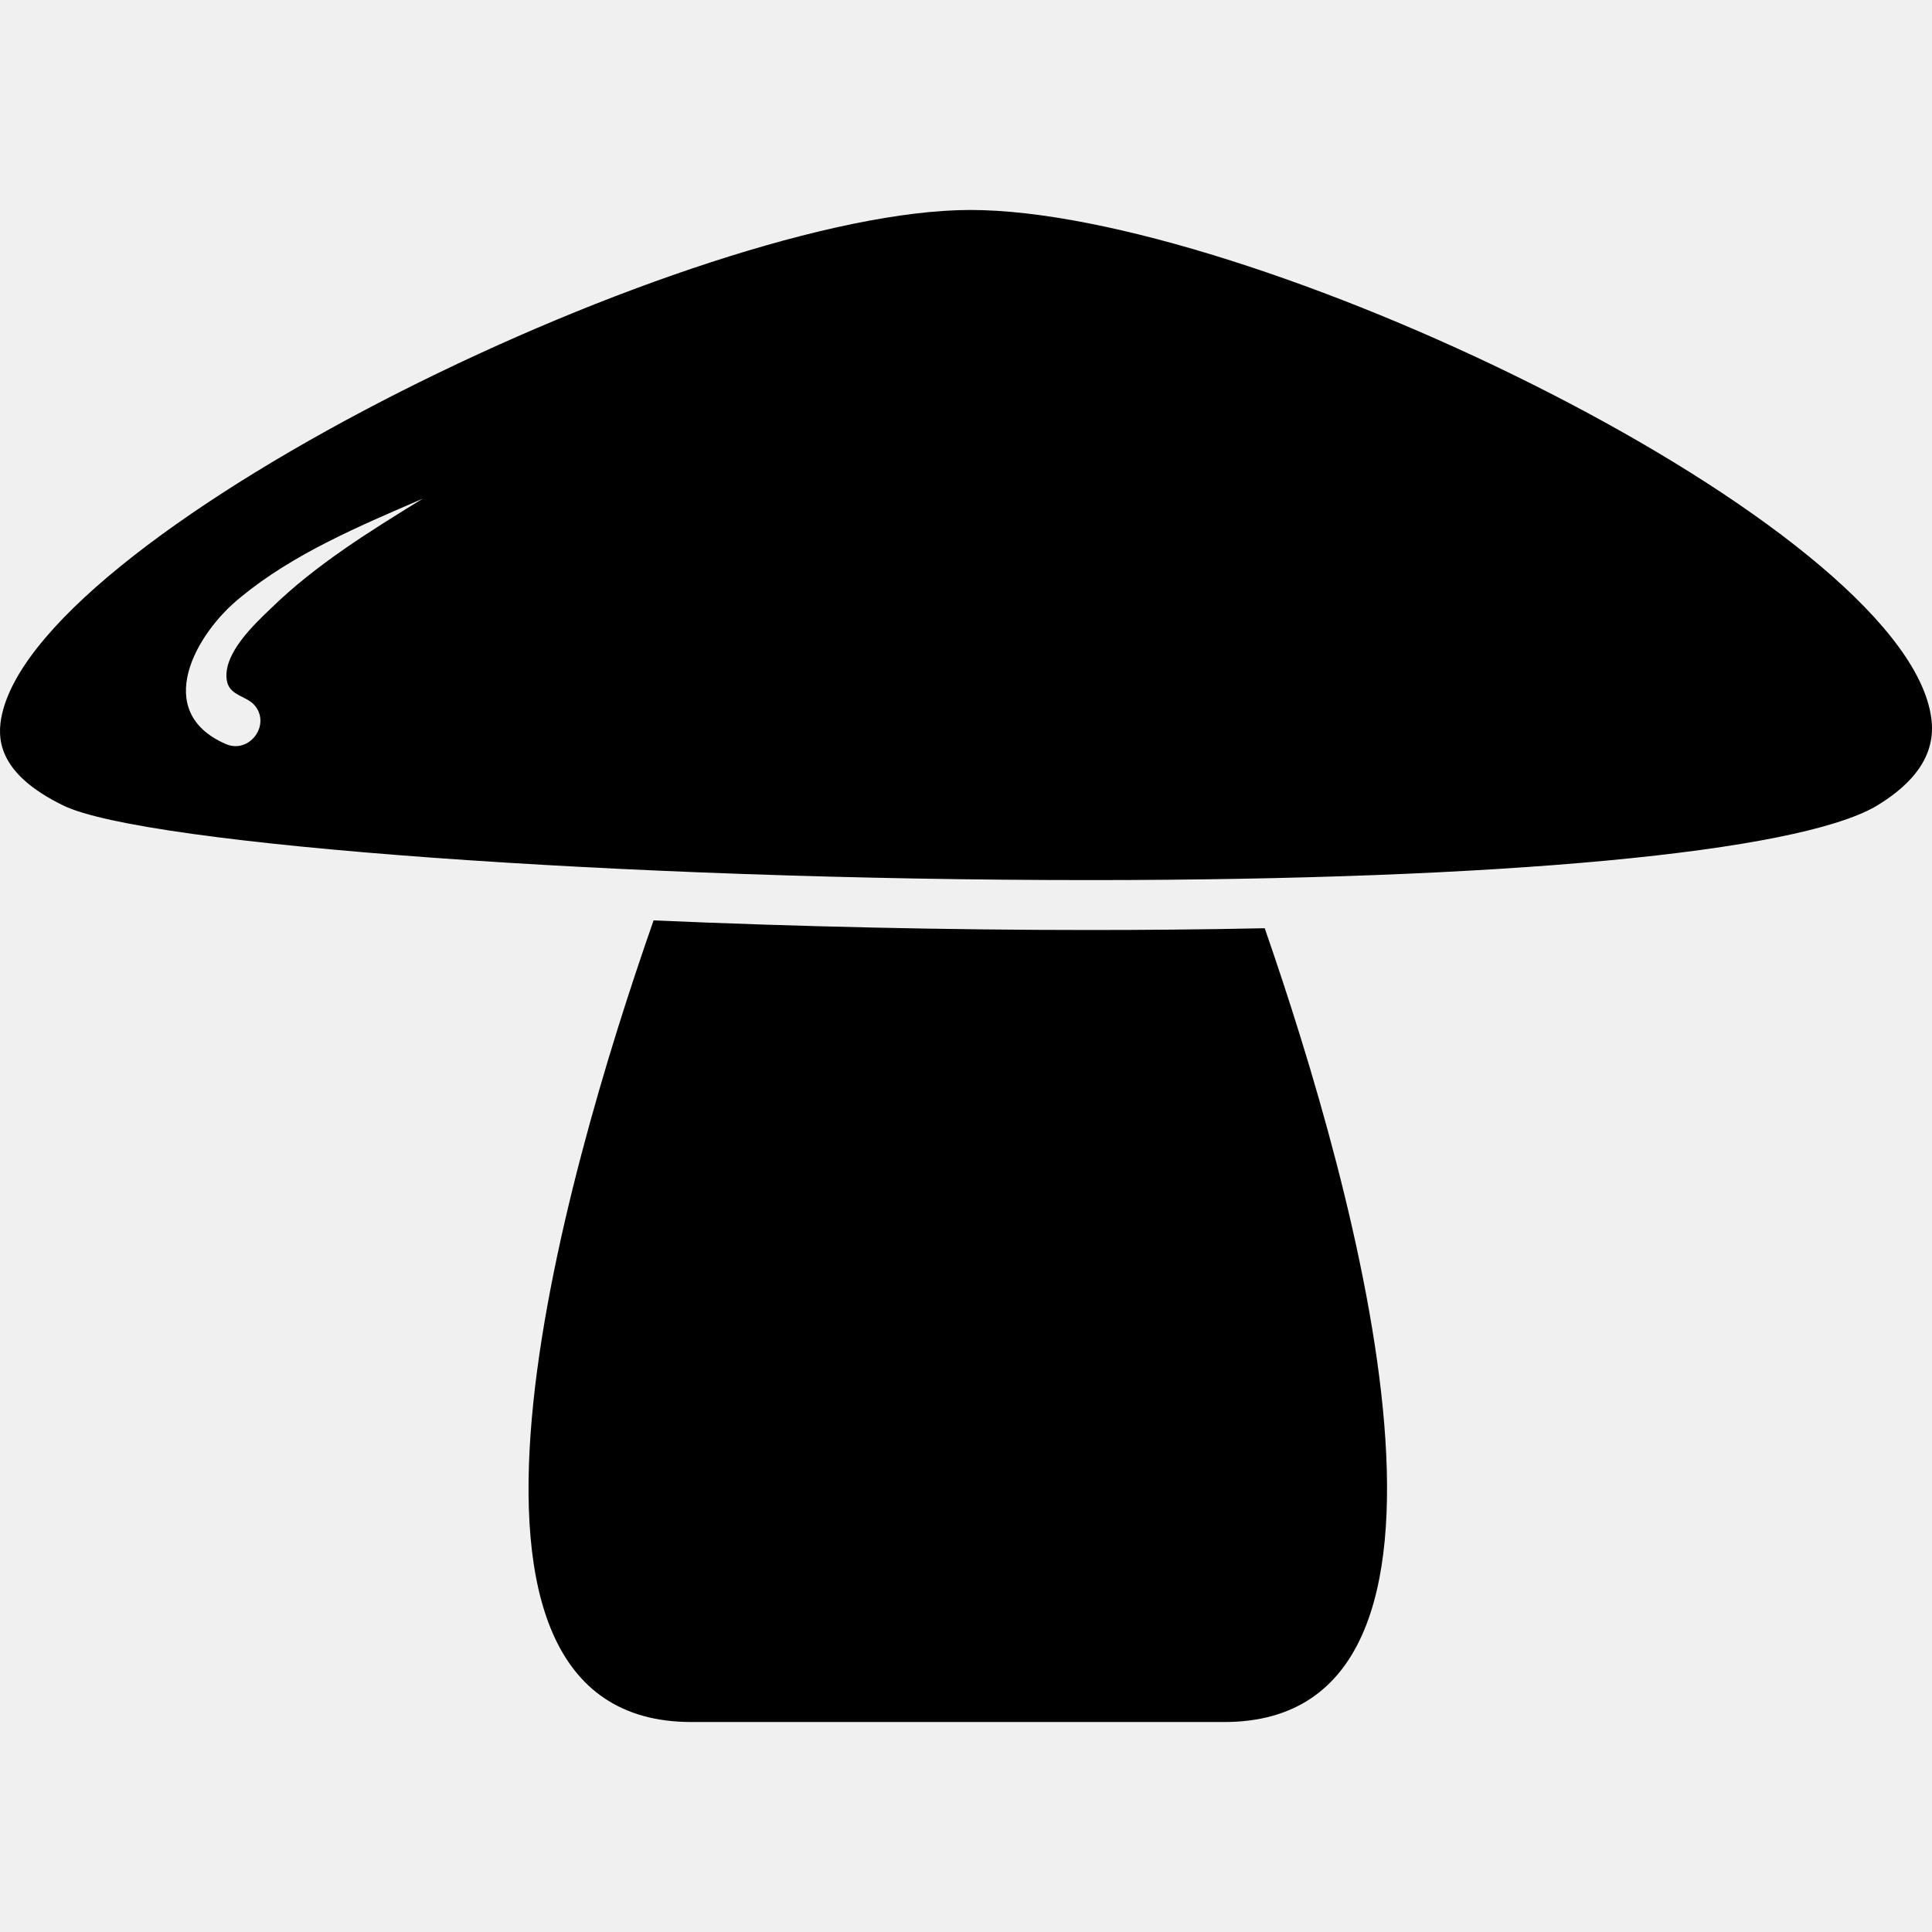
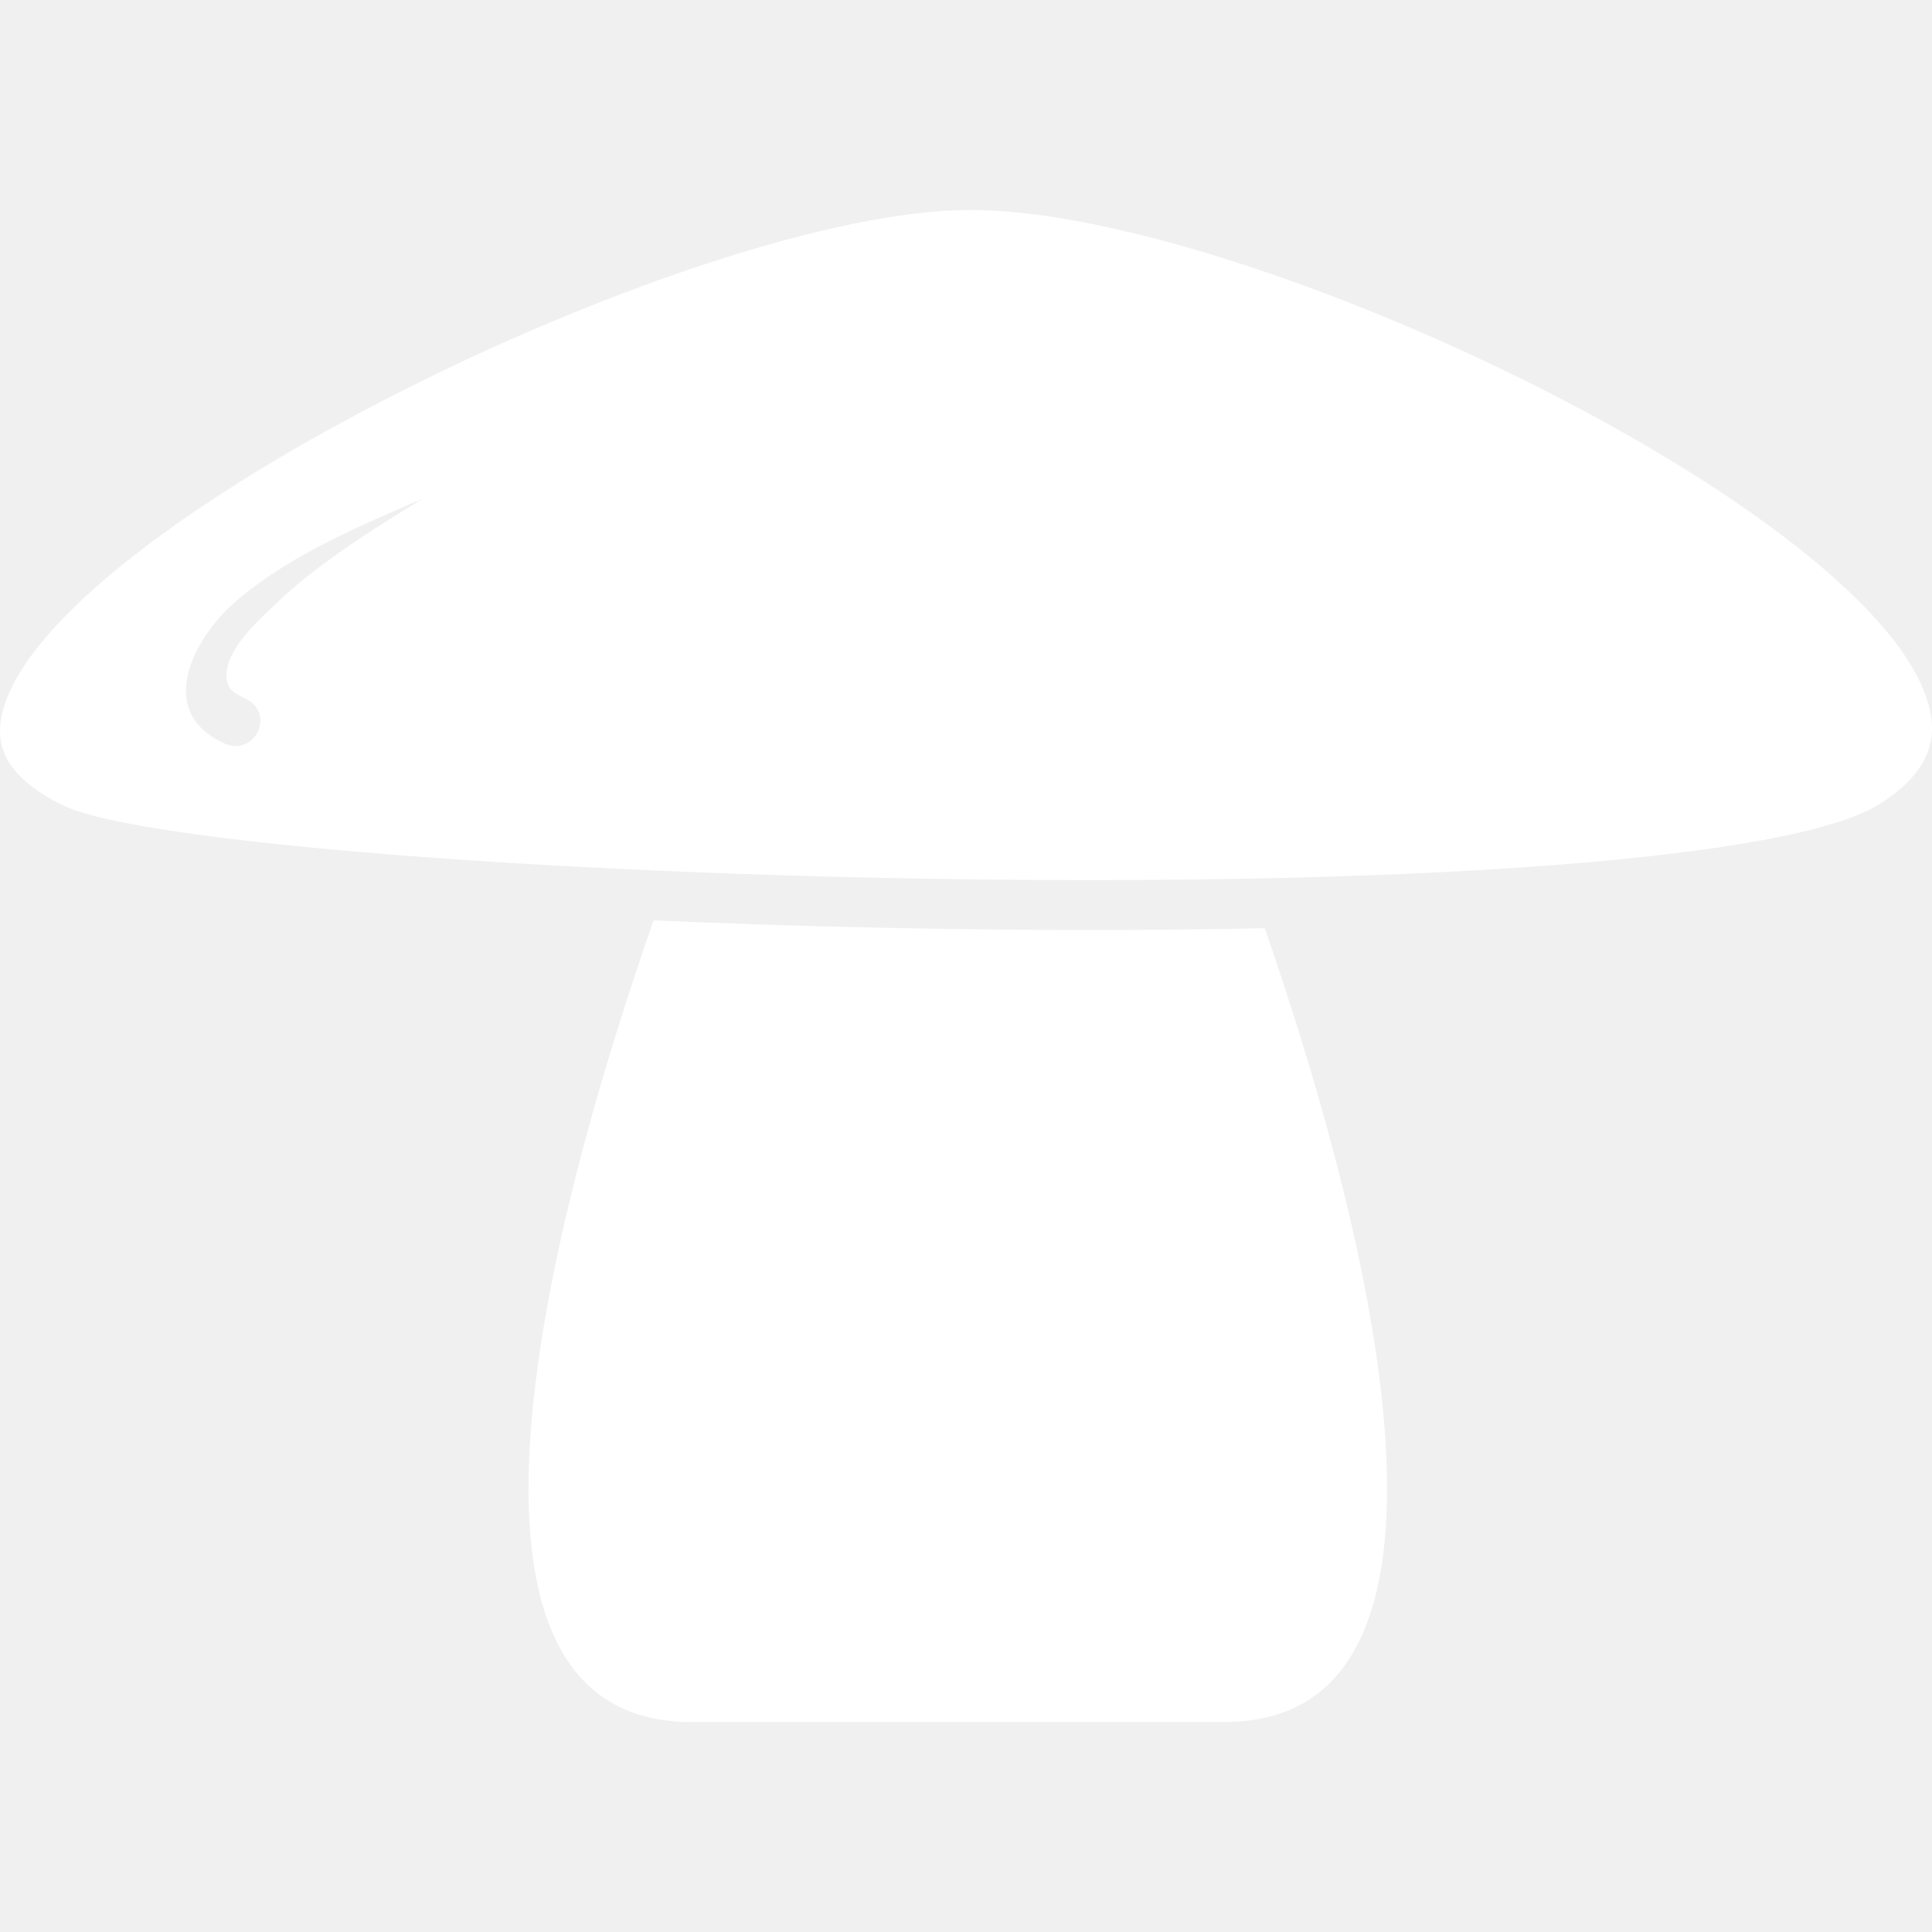
<svg xmlns="http://www.w3.org/2000/svg" version="1.1" id="Capa_1" x="0px" y="0px" viewBox="0 0 389.665 389.665" style="enable-background:new 0 0 389.665 389.665;" xml:space="preserve">
+   <style type="text/css">
+ 	 	path {
+ 	 		fill: #fff;
+ 	 	}
+ 	 </style>
  <g>
    <path d="M219.752,187.574c-0.003,0-0.002,0-0.005,0c-28.442,0-59.015-0.675-87.925-1.938   c-18.383,52.539-49.676,161.678,7.619,161.678c28.677,0,43.664,0,51.242,0c2.268,0,3.877,0,4.982,0c7.579,0,22.566,0,51.248,0   c56.726,0,26.614-106.984,8.169-160.098C242.285,187.484,230.208,187.574,219.752,187.574z" />
-     <path d="M388.94,142.026C378.118,102.924,251.304,42.35,195.707,42.35c-54.709,0-186.554,63.779-195.273,101.591   c-1.114,4.83-1.046,12.004,12.341,18.525c16.448,8.011,113.163,15.039,206.971,15.039c83.157,0,142.44-5.561,158.582-14.874   C390.862,155.118,390.391,147.271,388.94,142.026z M54.674,122.679c-3.393,3.224-9.734,9.181-8.939,14.472   c0.482,3.313,4.12,3.091,5.798,5.32c2.993,3.975-1.317,9.547-5.919,7.625c2.548,1.064,0.11,0.047,0,0   c-15.186-6.547-6.008-22.494,2.867-29.59c10.725-8.868,24.15-14.465,36.809-19.943C74.612,107.135,63.69,113.879,54.674,122.679z" />
+     <path class="thisThing" d="M388.94,142.026C378.118,102.924,251.304,42.35,195.707,42.35c-54.709,0-186.554,63.779-195.273,101.591   c-1.114,4.83-1.046,12.004,12.341,18.525c16.448,8.011,113.163,15.039,206.971,15.039c83.157,0,142.44-5.561,158.582-14.874   C390.862,155.118,390.391,147.271,388.94,142.026z M54.674,122.679c-3.393,3.224-9.734,9.181-8.939,14.472   c0.482,3.313,4.12,3.091,5.798,5.32c2.993,3.975-1.317,9.547-5.919,7.625c2.548,1.064,0.11,0.047,0,0   c-15.186-6.547-6.008-22.494,2.867-29.59c10.725-8.868,24.15-14.465,36.809-19.943C74.612,107.135,63.69,113.879,54.674,122.679z" />
  </g>
  <g>
</g>
  <g>
</g>
  <g>
</g>
  <g>
</g>
  <g>
</g>
  <g>
</g>
  <g>
</g>
  <g>
</g>
  <g>
</g>
  <g>
</g>
  <g>
</g>
  <g>
</g>
  <g>
</g>
  <g>
</g>
  <g>
</g>
</svg>
